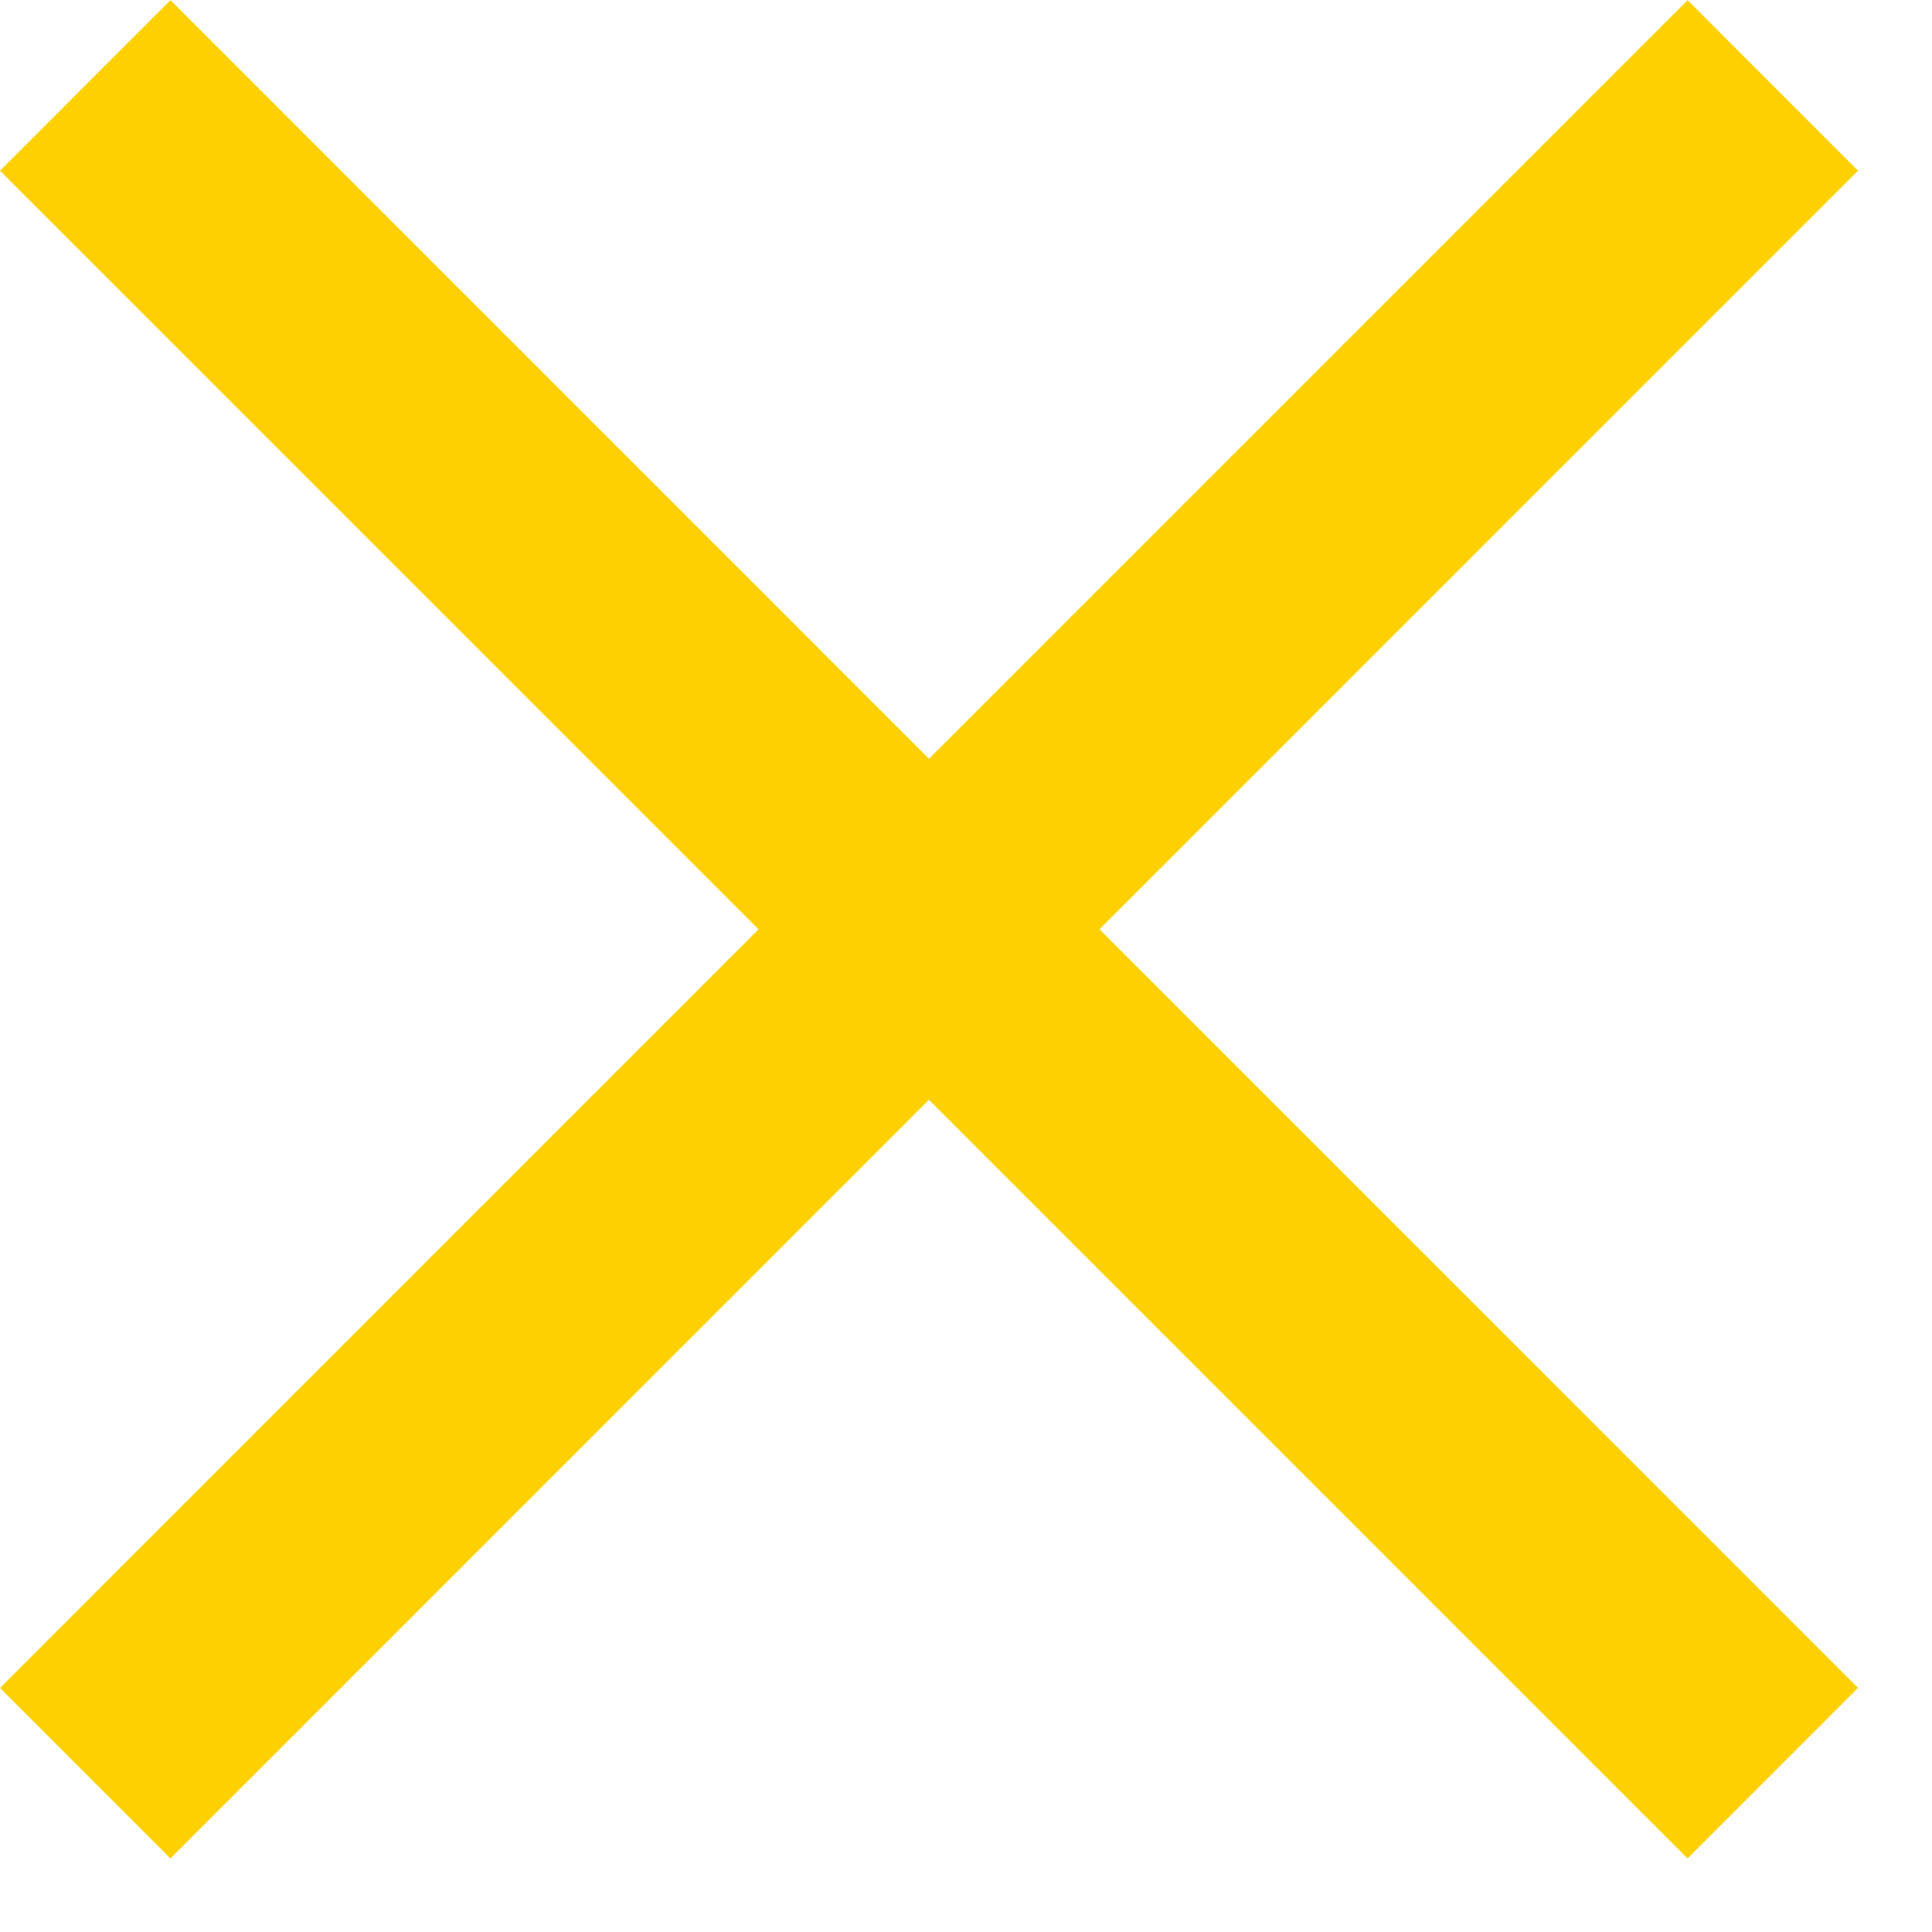
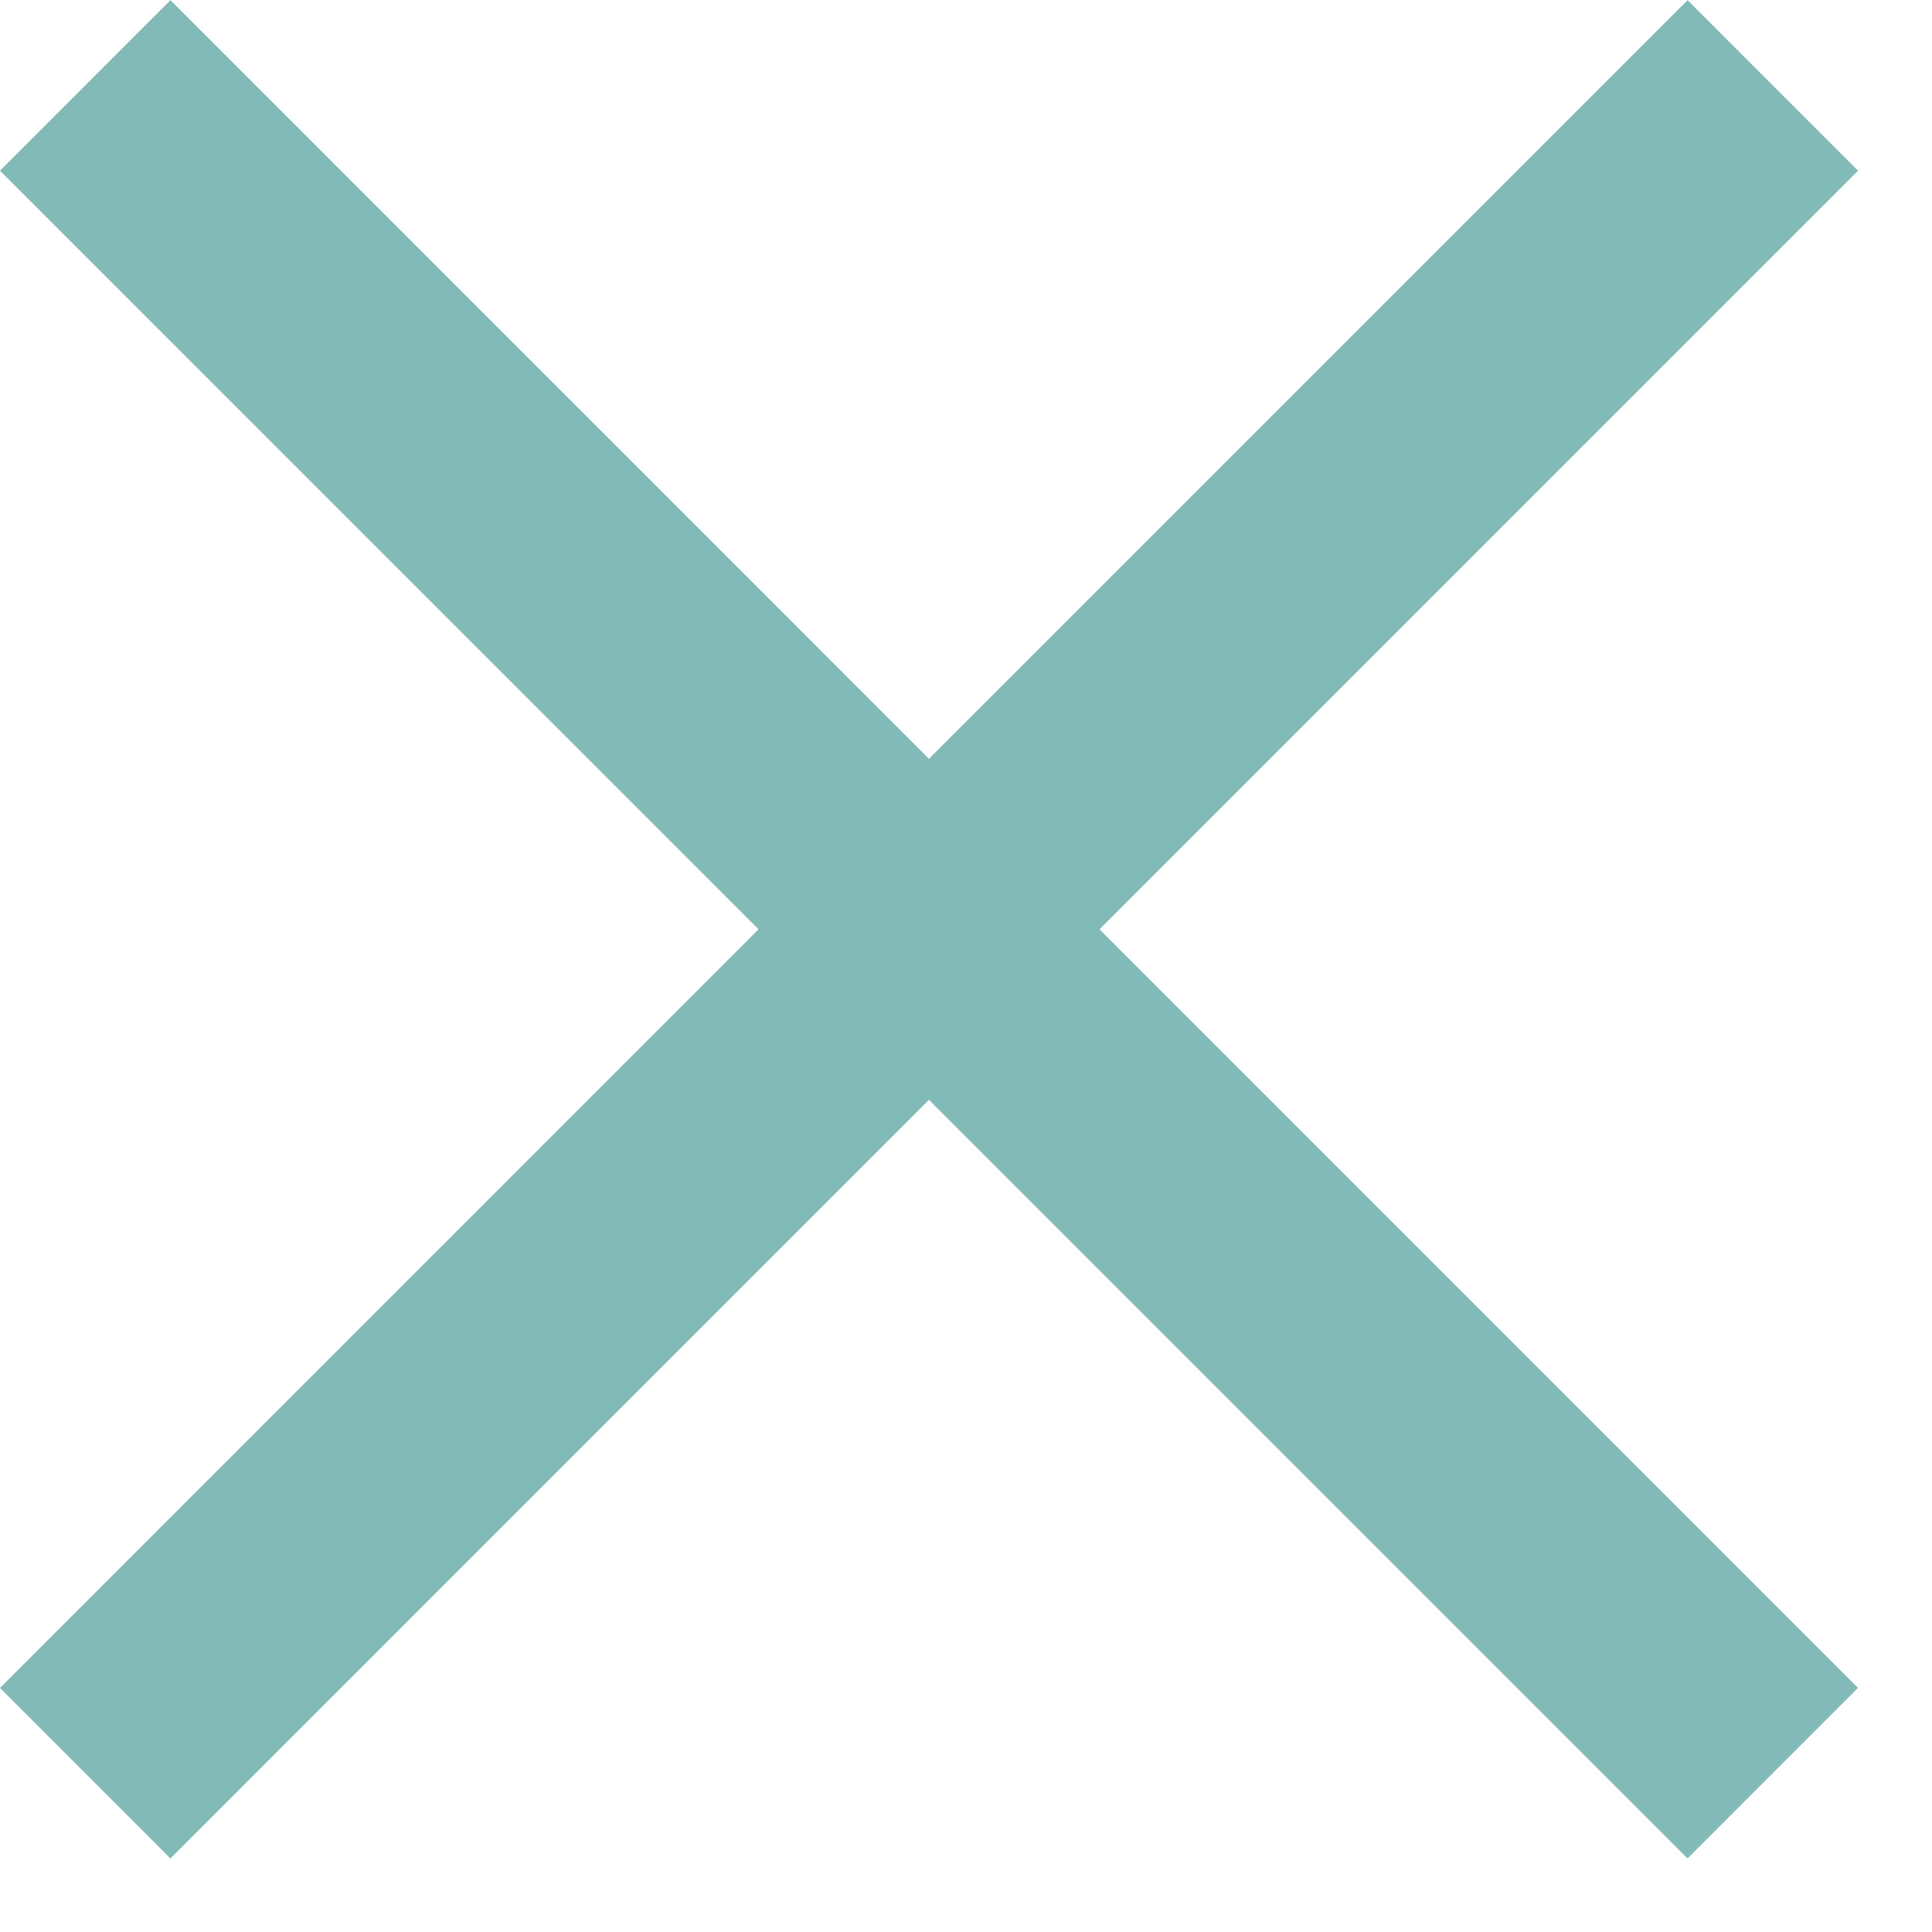
<svg xmlns="http://www.w3.org/2000/svg" version="1.1" height="50" width="50" id="svg2">
  <defs id="defs8" />
-   <path d="m 48.085,43.683 c 0,0 -4.411,4.413 -4.411,4.413 0,0 -19.633,-19.633 -19.633,-19.633 0,0 -19.631,19.633 -19.631,19.633 C 4.411,48.096 0,43.683 0,43.683 c 0,0 19.631,-19.633 19.631,-19.633 C 19.631,24.05 0,4.417 0,4.417 c 0,0 4.411,-4.413 4.411,-4.413 0,0 19.631,19.633 19.631,19.633 0,0 19.633,-19.633 19.633,-19.633 0,0 4.411,4.413 4.411,4.413 0,0 -19.631,19.633 -19.631,19.633 0,0 19.631,19.633 19.631,19.633 z" id="path4" style="fill:#fed000;fill-opacity:1" />
+   <path d="m 48.085,43.683 c 0,0 -4.411,4.413 -4.411,4.413 0,0 -19.633,-19.633 -19.633,-19.633 0,0 -19.631,19.633 -19.631,19.633 C 4.411,48.096 0,43.683 0,43.683 c 0,0 19.631,-19.633 19.631,-19.633 C 19.631,24.05 0,4.417 0,4.417 c 0,0 4.411,-4.413 4.411,-4.413 0,0 19.631,19.633 19.631,19.633 0,0 19.633,-19.633 19.633,-19.633 0,0 4.411,4.413 4.411,4.413 0,0 -19.631,19.633 -19.631,19.633 0,0 19.631,19.633 19.631,19.633 z" id="path4" style="fill:#82bab7;fill-opacity:1" />
</svg>
